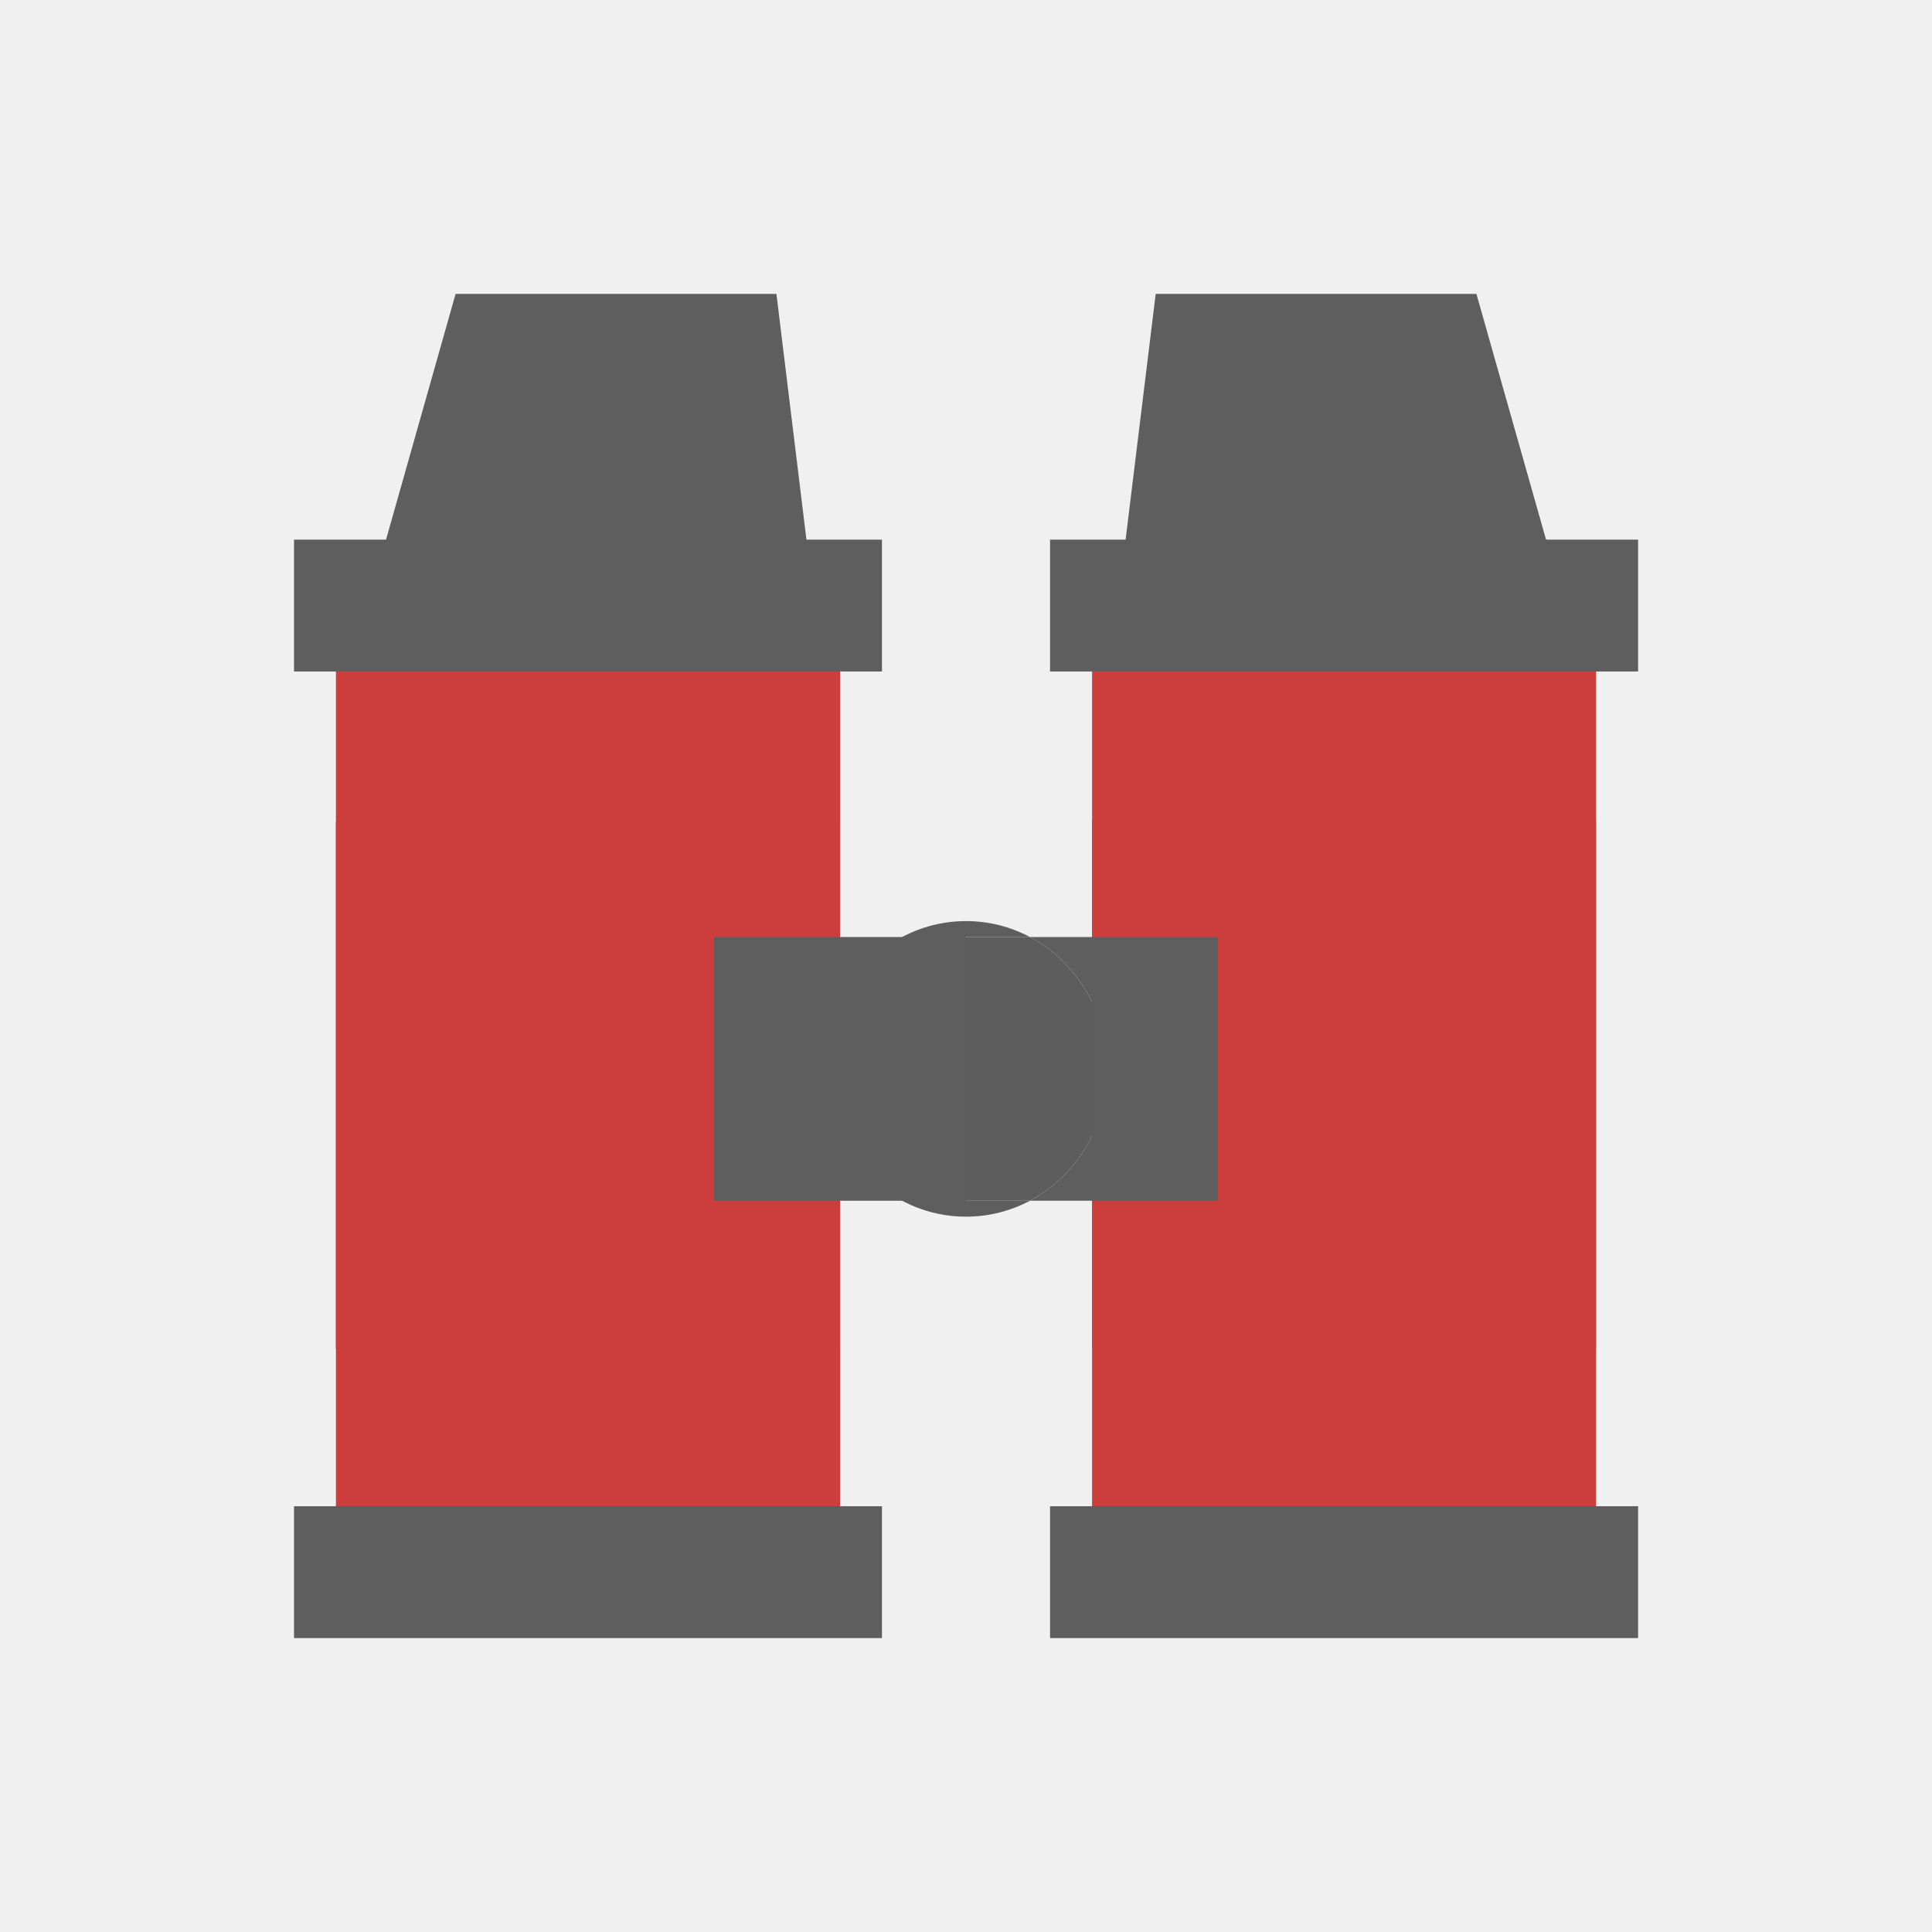
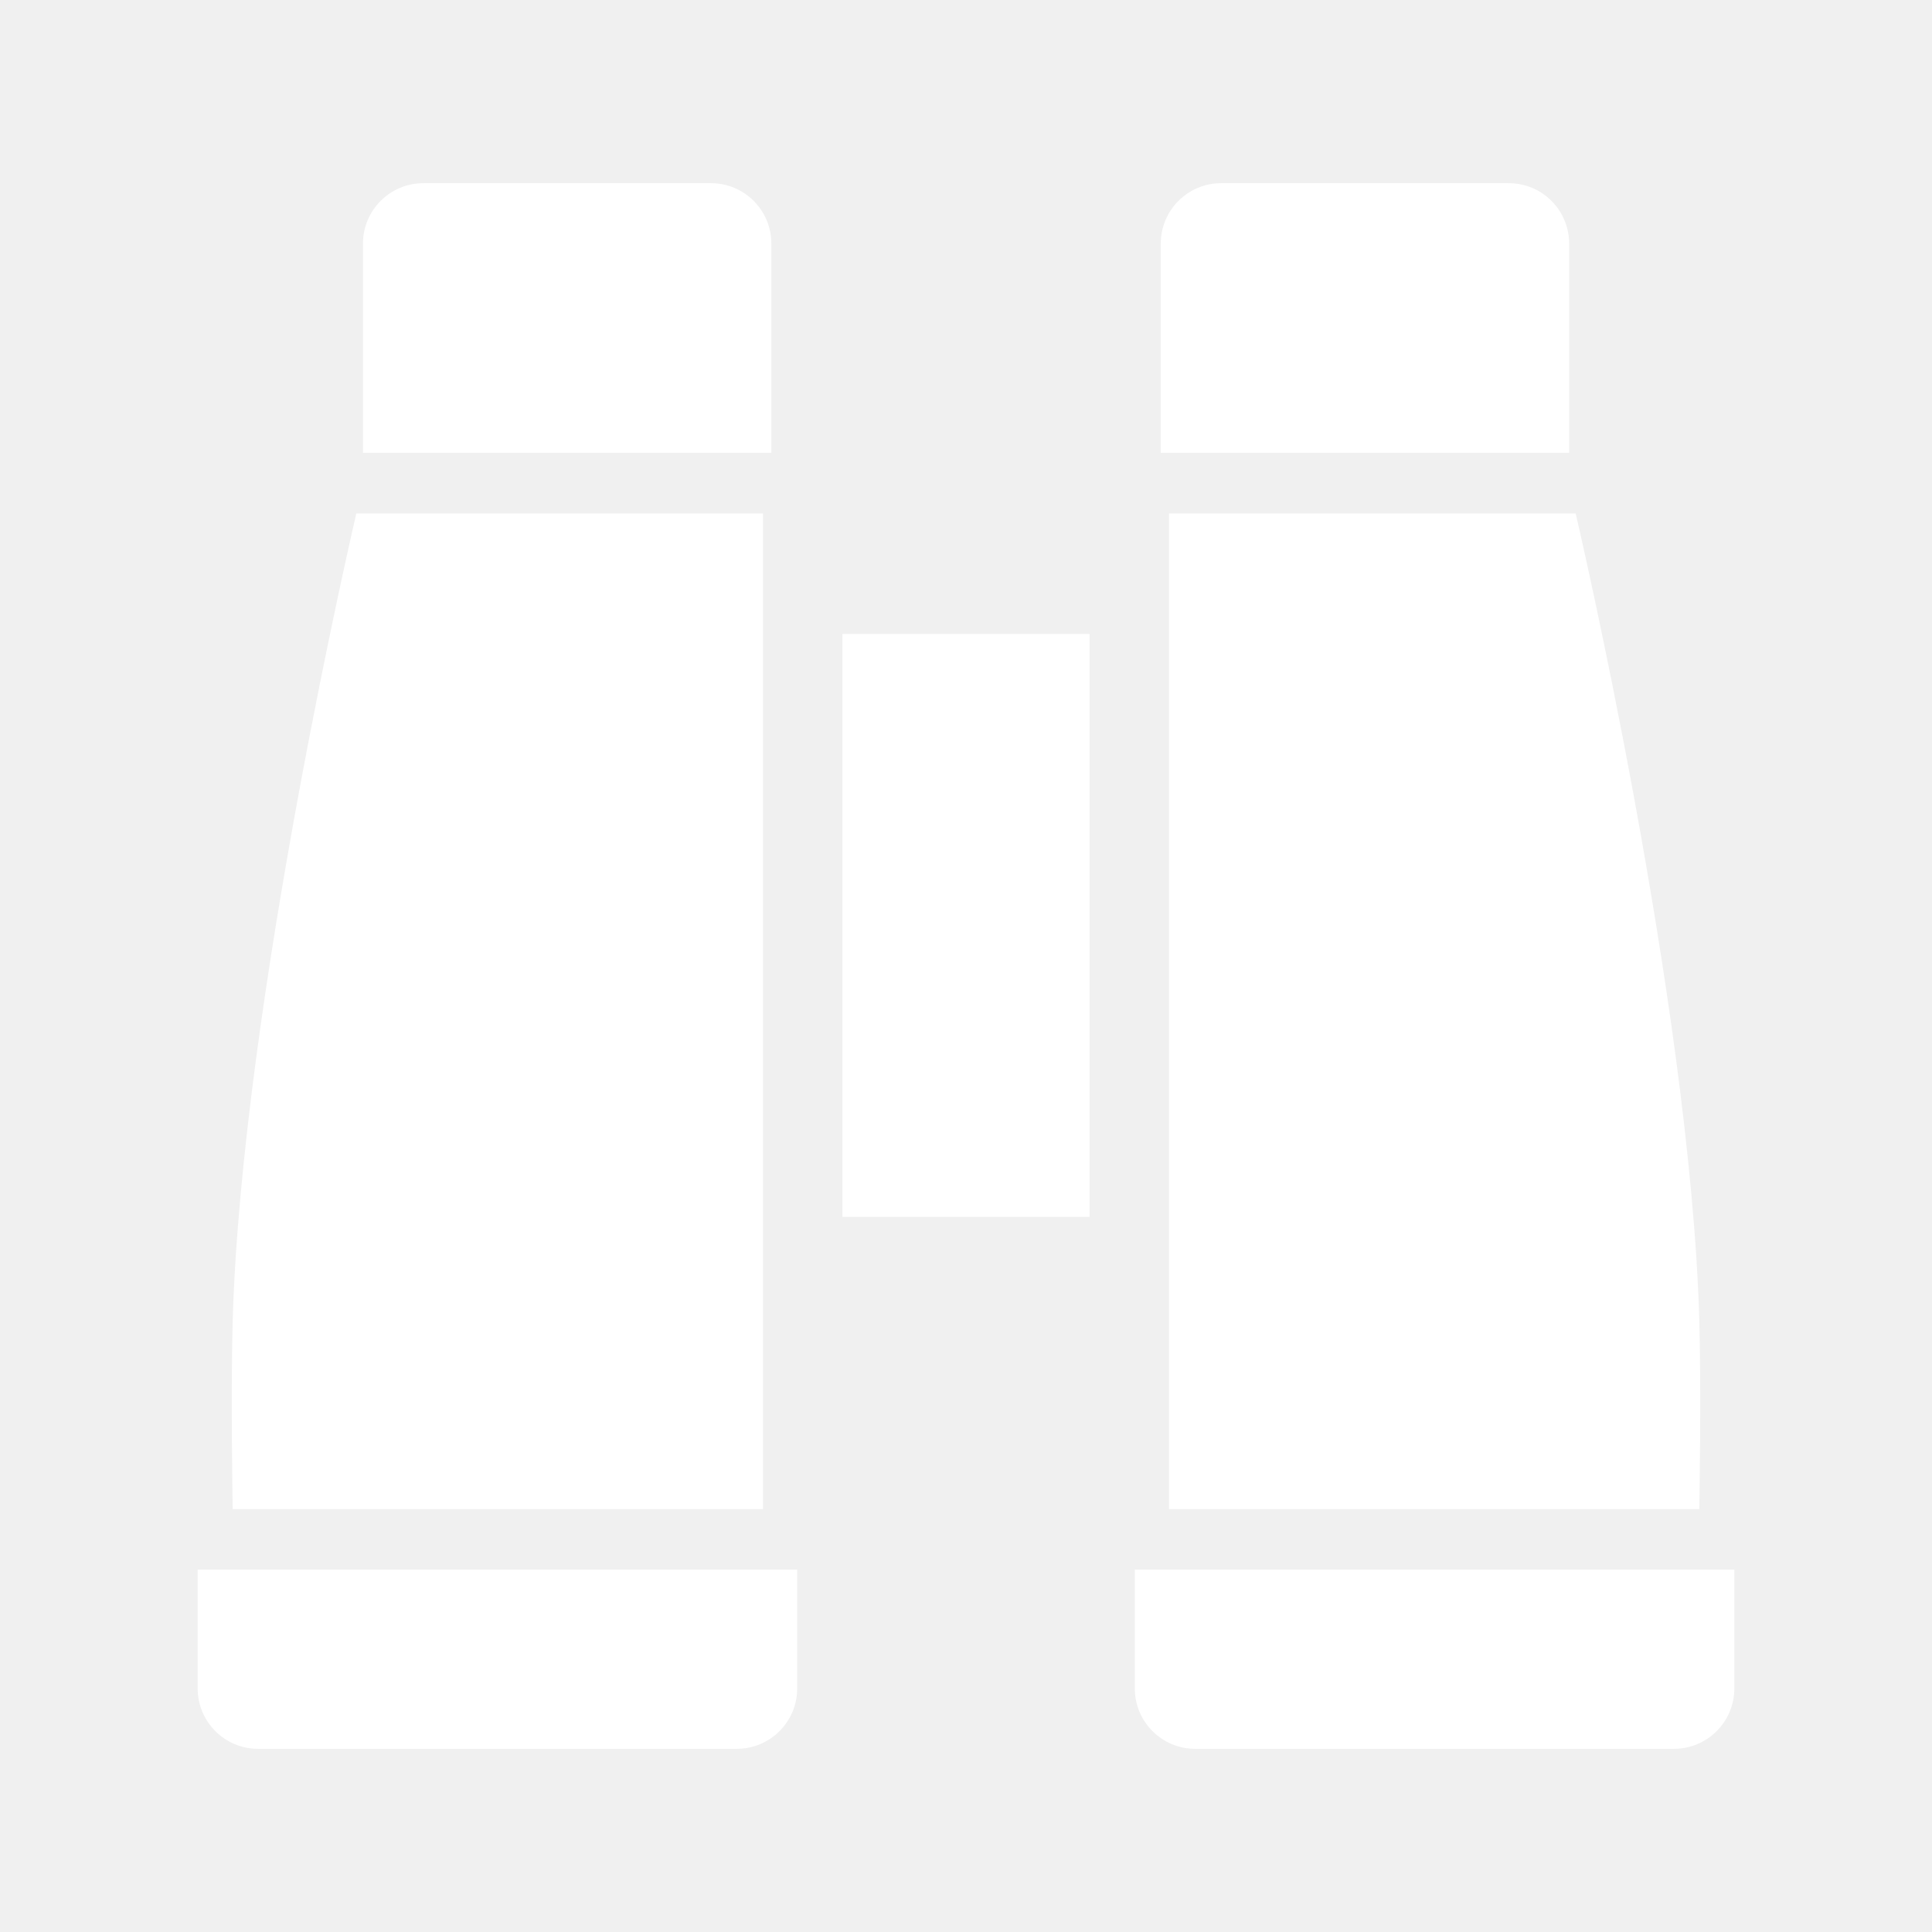
<svg xmlns="http://www.w3.org/2000/svg" width="16" height="16" viewBox="0 0 16 16" fill="none">
-   <path d="M6.83 5.709H2.846L3.773 2.434H6.43L6.83 5.709Z" fill="#5E5E5E" />
-   <path d="M9.17 5.709H13.155L12.227 2.434H9.571L9.17 5.709Z" fill="#5E5E5E" />
-   <path d="M6.957 4.617H2.782V13.35H6.957V4.617Z" fill="#CD3D3C" />
-   <path d="M13.218 4.617H9.044V8.298V9.406V13.35H13.218V4.617Z" fill="#CD3D3C" />
-   <path d="M6.957 6.801H2.782V11.167H6.957V6.801Z" fill="#CD3D3C" />
-   <path d="M13.218 6.801H9.044L9.044 8.298V9.406L9.044 11.167H13.218V6.801Z" fill="#CD3D3C" />
-   <path d="M7.304 4.469H2.435V5.561H7.304V4.469Z" fill="#5E5E5E" />
-   <path d="M13.566 4.469H8.696V5.561H13.566V4.469Z" fill="#5E5E5E" />
-   <path d="M7.304 12.474H2.435V13.566H7.304V12.474Z" fill="#5E5E5E" />
-   <path d="M13.566 12.474H8.696V13.566H13.566V12.474Z" fill="#5E5E5E" />
-   <path d="M8 7.76H5.913V9.944H8V7.76Z" fill="#5E5E5E" />
-   <path fill-rule="evenodd" clip-rule="evenodd" d="M8 10.076C8.191 10.076 8.371 10.028 8.53 9.944H10.087V7.76H8.53C8.371 7.676 8.191 7.628 8 7.628C7.354 7.628 6.83 8.176 6.83 8.852C6.83 9.528 7.354 10.076 8 10.076ZM8.53 7.76H8V9.944H8.53C8.751 9.826 8.931 9.637 9.044 9.406V8.298C8.931 8.067 8.751 7.878 8.53 7.76Z" fill="#5E5E5E" />
-   <path d="M8 7.76V9.944H8.53C8.751 9.826 8.931 9.637 9.044 9.406V8.298C8.931 8.067 8.751 7.878 8.53 7.76H8Z" fill="#5D5D5D" />
+   <path d="M3.006 2.017C3.006 1.741 3.23 1.517 3.506 1.517H5.888C6.164 1.517 6.388 1.741 6.388 2.017V3.75H3.006V2.017Z" fill="white" />
+   <path d="M9.613 2.017C9.613 1.741 9.837 1.517 10.113 1.517H12.495C12.771 1.517 12.995 1.741 12.995 2.017V3.75H9.613V2.017Z" fill="white" />
+   <path d="M1.637 12.999H6.602V13.983C6.602 14.259 6.378 14.483 6.102 14.483H2.137C1.861 14.483 1.637 14.259 1.637 13.983V12.999Z" fill="white" />
+   <path d="M9.398 12.999H14.363V13.983C14.363 14.259 14.139 14.483 13.863 14.483H9.898C9.622 14.483 9.398 14.259 9.398 13.983V12.999Z" fill="white" />
+   <path d="M9.023 10.078H6.977L6.977 5.25L9.023 5.25L9.023 10.078Z" fill="white" />
+   <path d="M2.951 4.252H6.319V12.498H1.927C1.927 12.498 1.91 11.546 1.927 10.936C2.003 8.302 2.951 4.252 2.951 4.252Z" fill="white" />
+   <path d="M13.049 4.252H9.681V12.498H14.073C14.073 12.498 14.09 11.546 14.073 10.936C13.998 8.302 13.049 4.252 13.049 4.252Z" fill="white" />
</svg>
